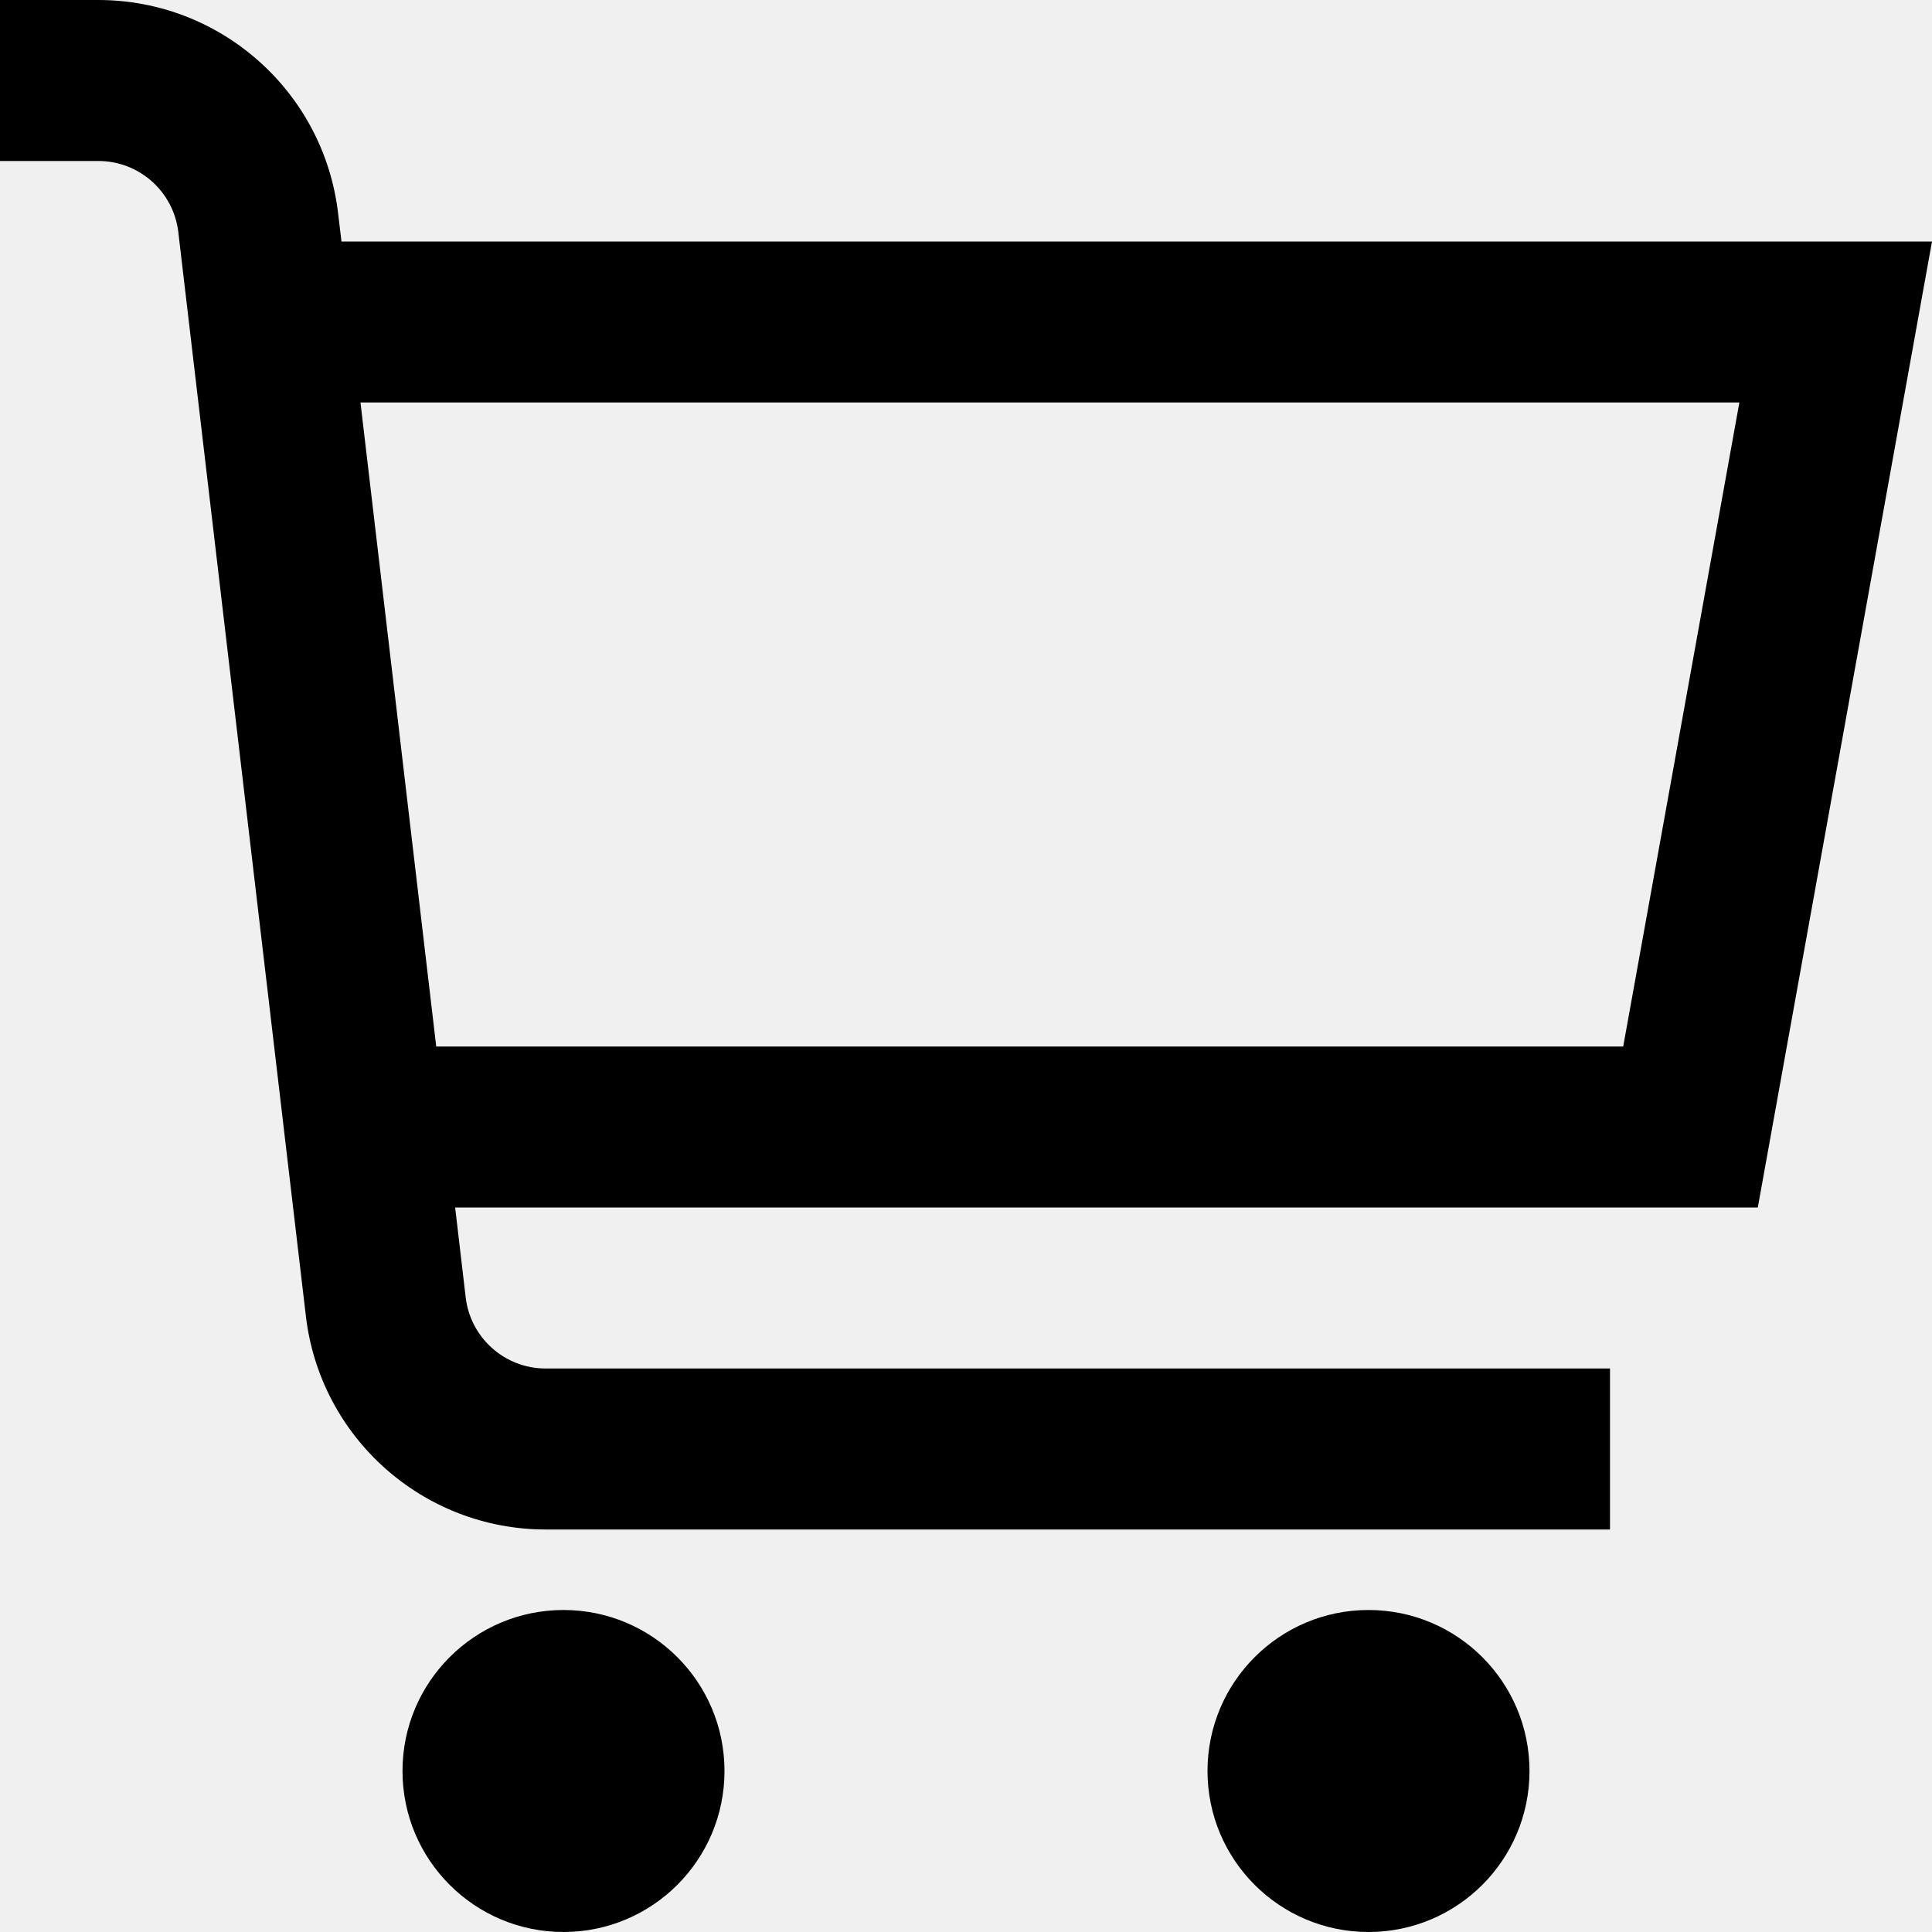
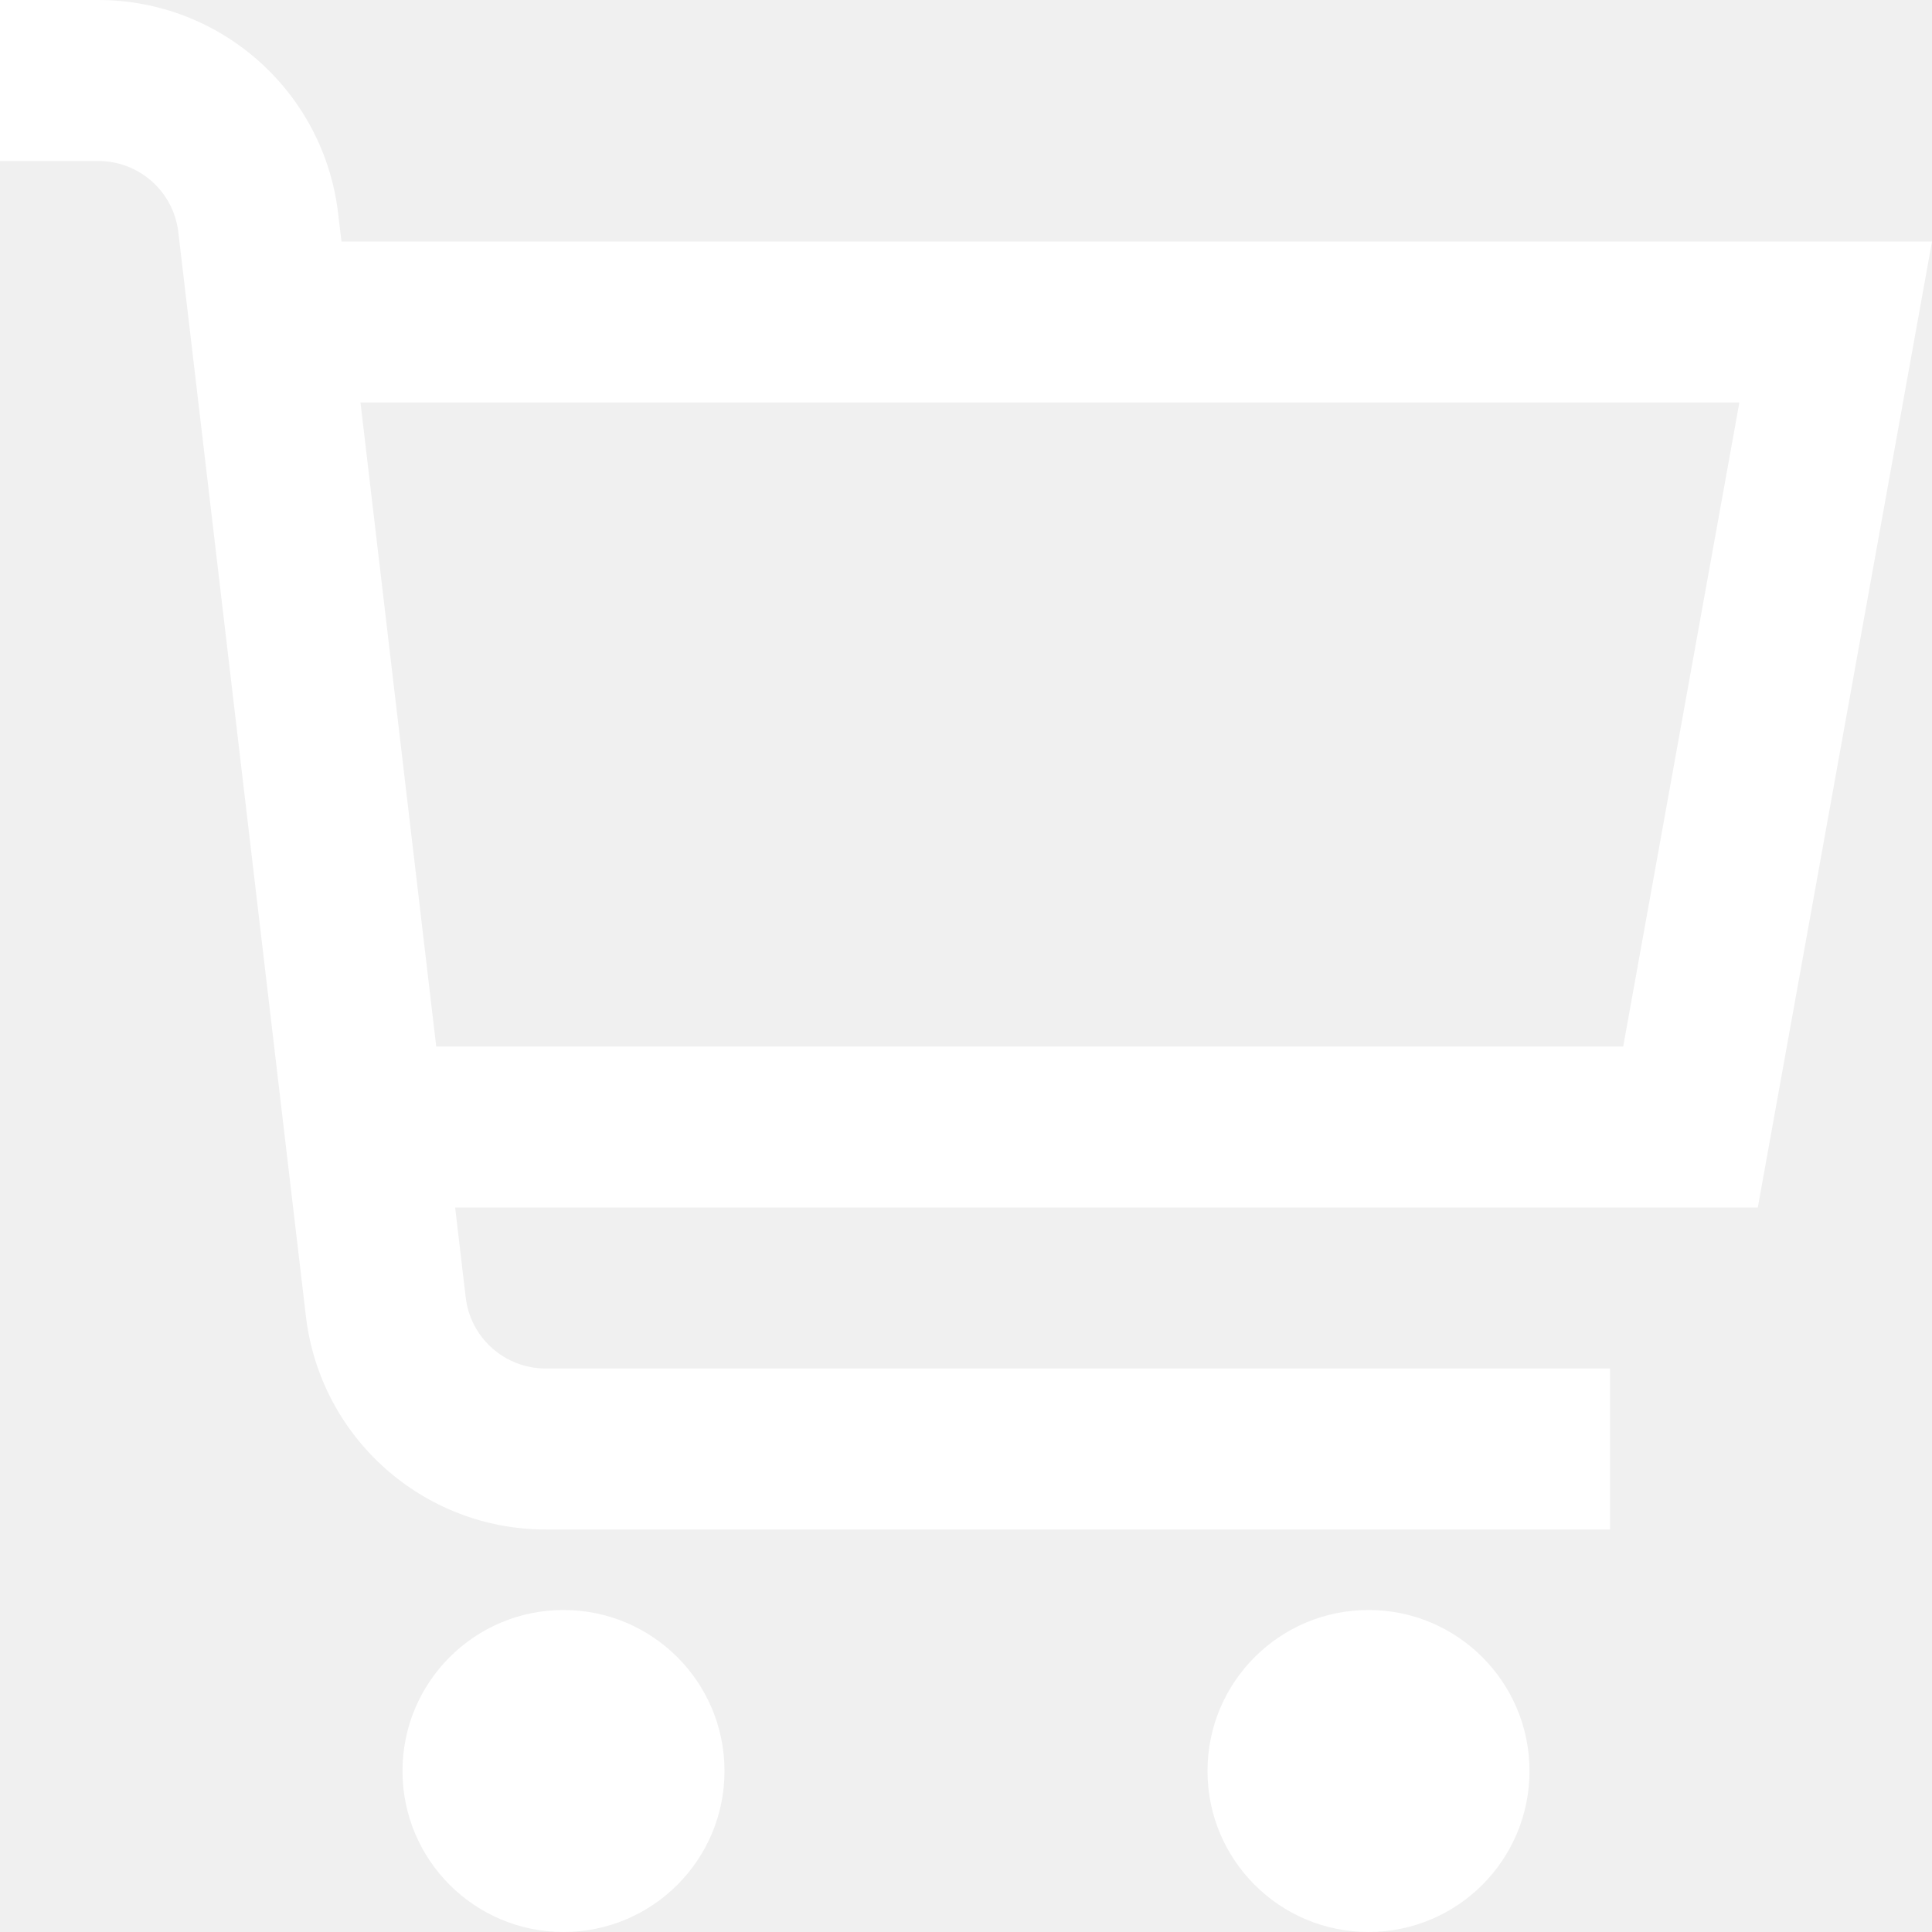
- <svg xmlns="http://www.w3.org/2000/svg" viewBox="0 0 24 24" width="512" height="512">
+ <svg xmlns="http://www.w3.org/2000/svg" fill="#fff" viewBox="0 0 24 24" width="512" height="512">
  <g id="_01_align_center" data-name="01 align center">
    <path d="M24,3H4.242L4.2,2.649A3,3,0,0,0,1.222,0H0V2H1.222a1,1,0,0,1,.993.883L3.8,16.351A3,3,0,0,0,6.778,19H20V17H6.778a1,1,0,0,1-.993-.884L5.654,15H21.836ZM20.164,13H5.419L4.478,5H21.607Z" />
    <circle cx="7" cy="22" r="2" />
    <circle cx="17" cy="22" r="2" />
  </g>
</svg>
